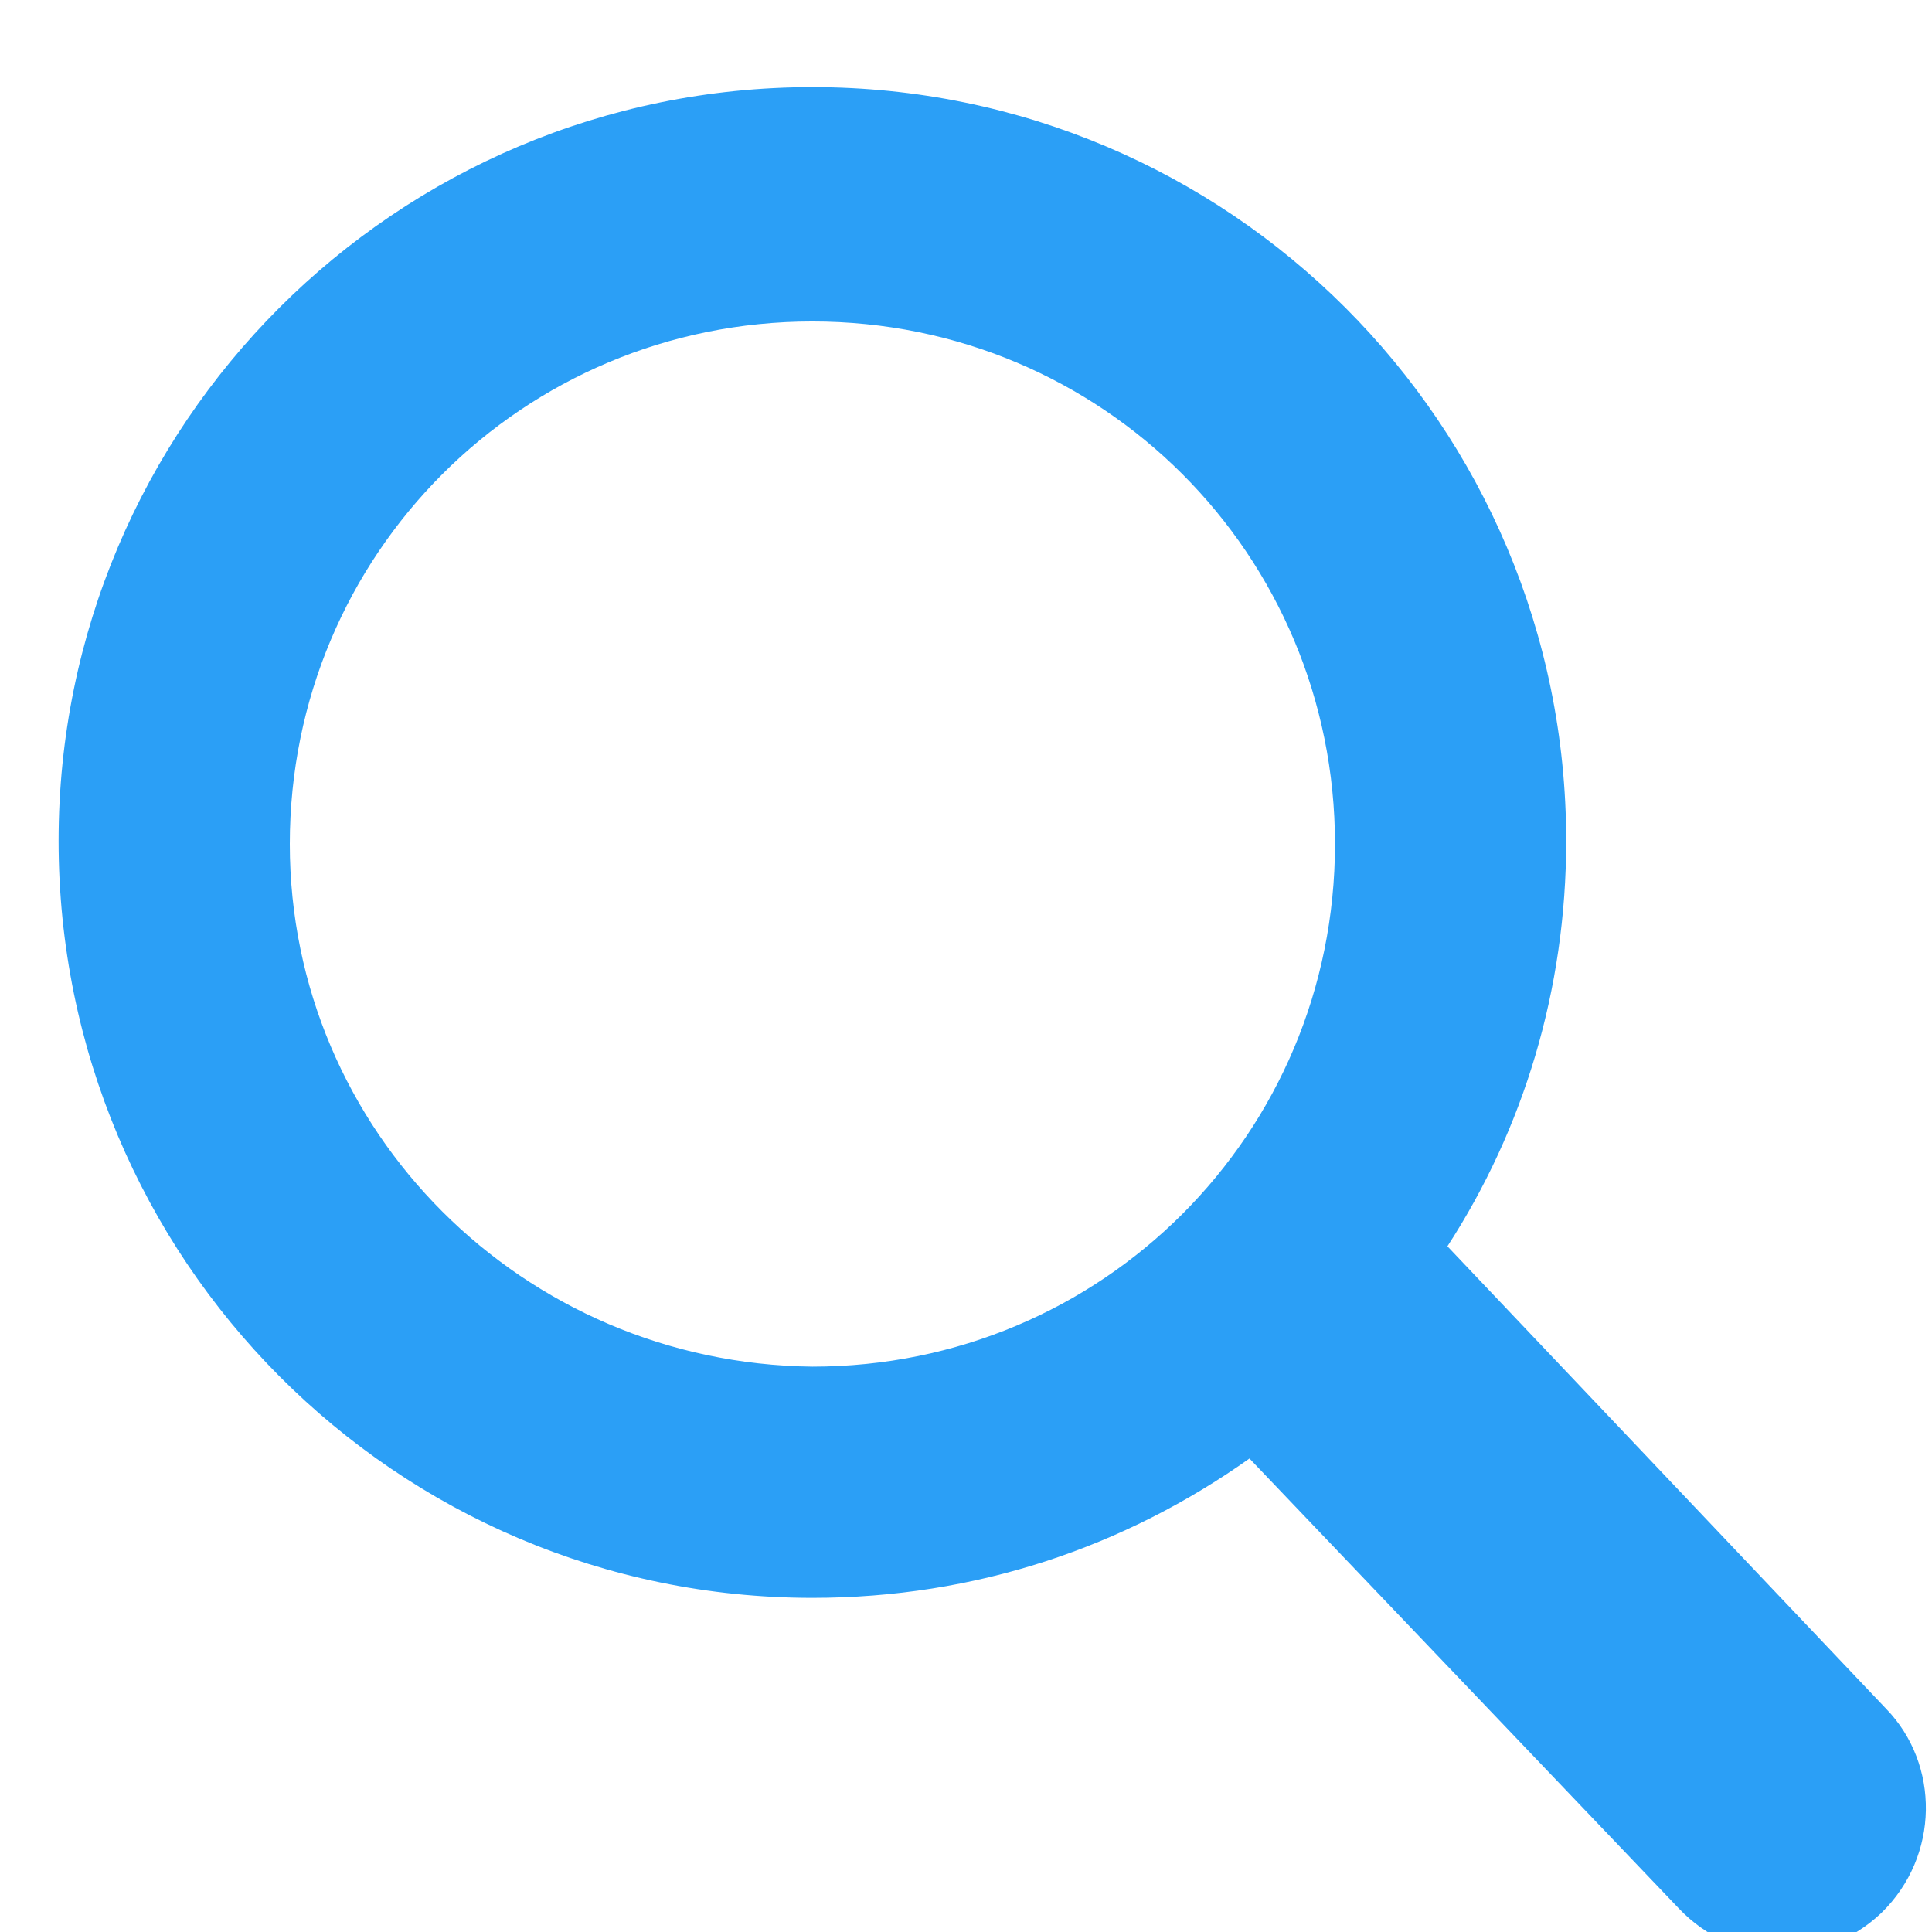
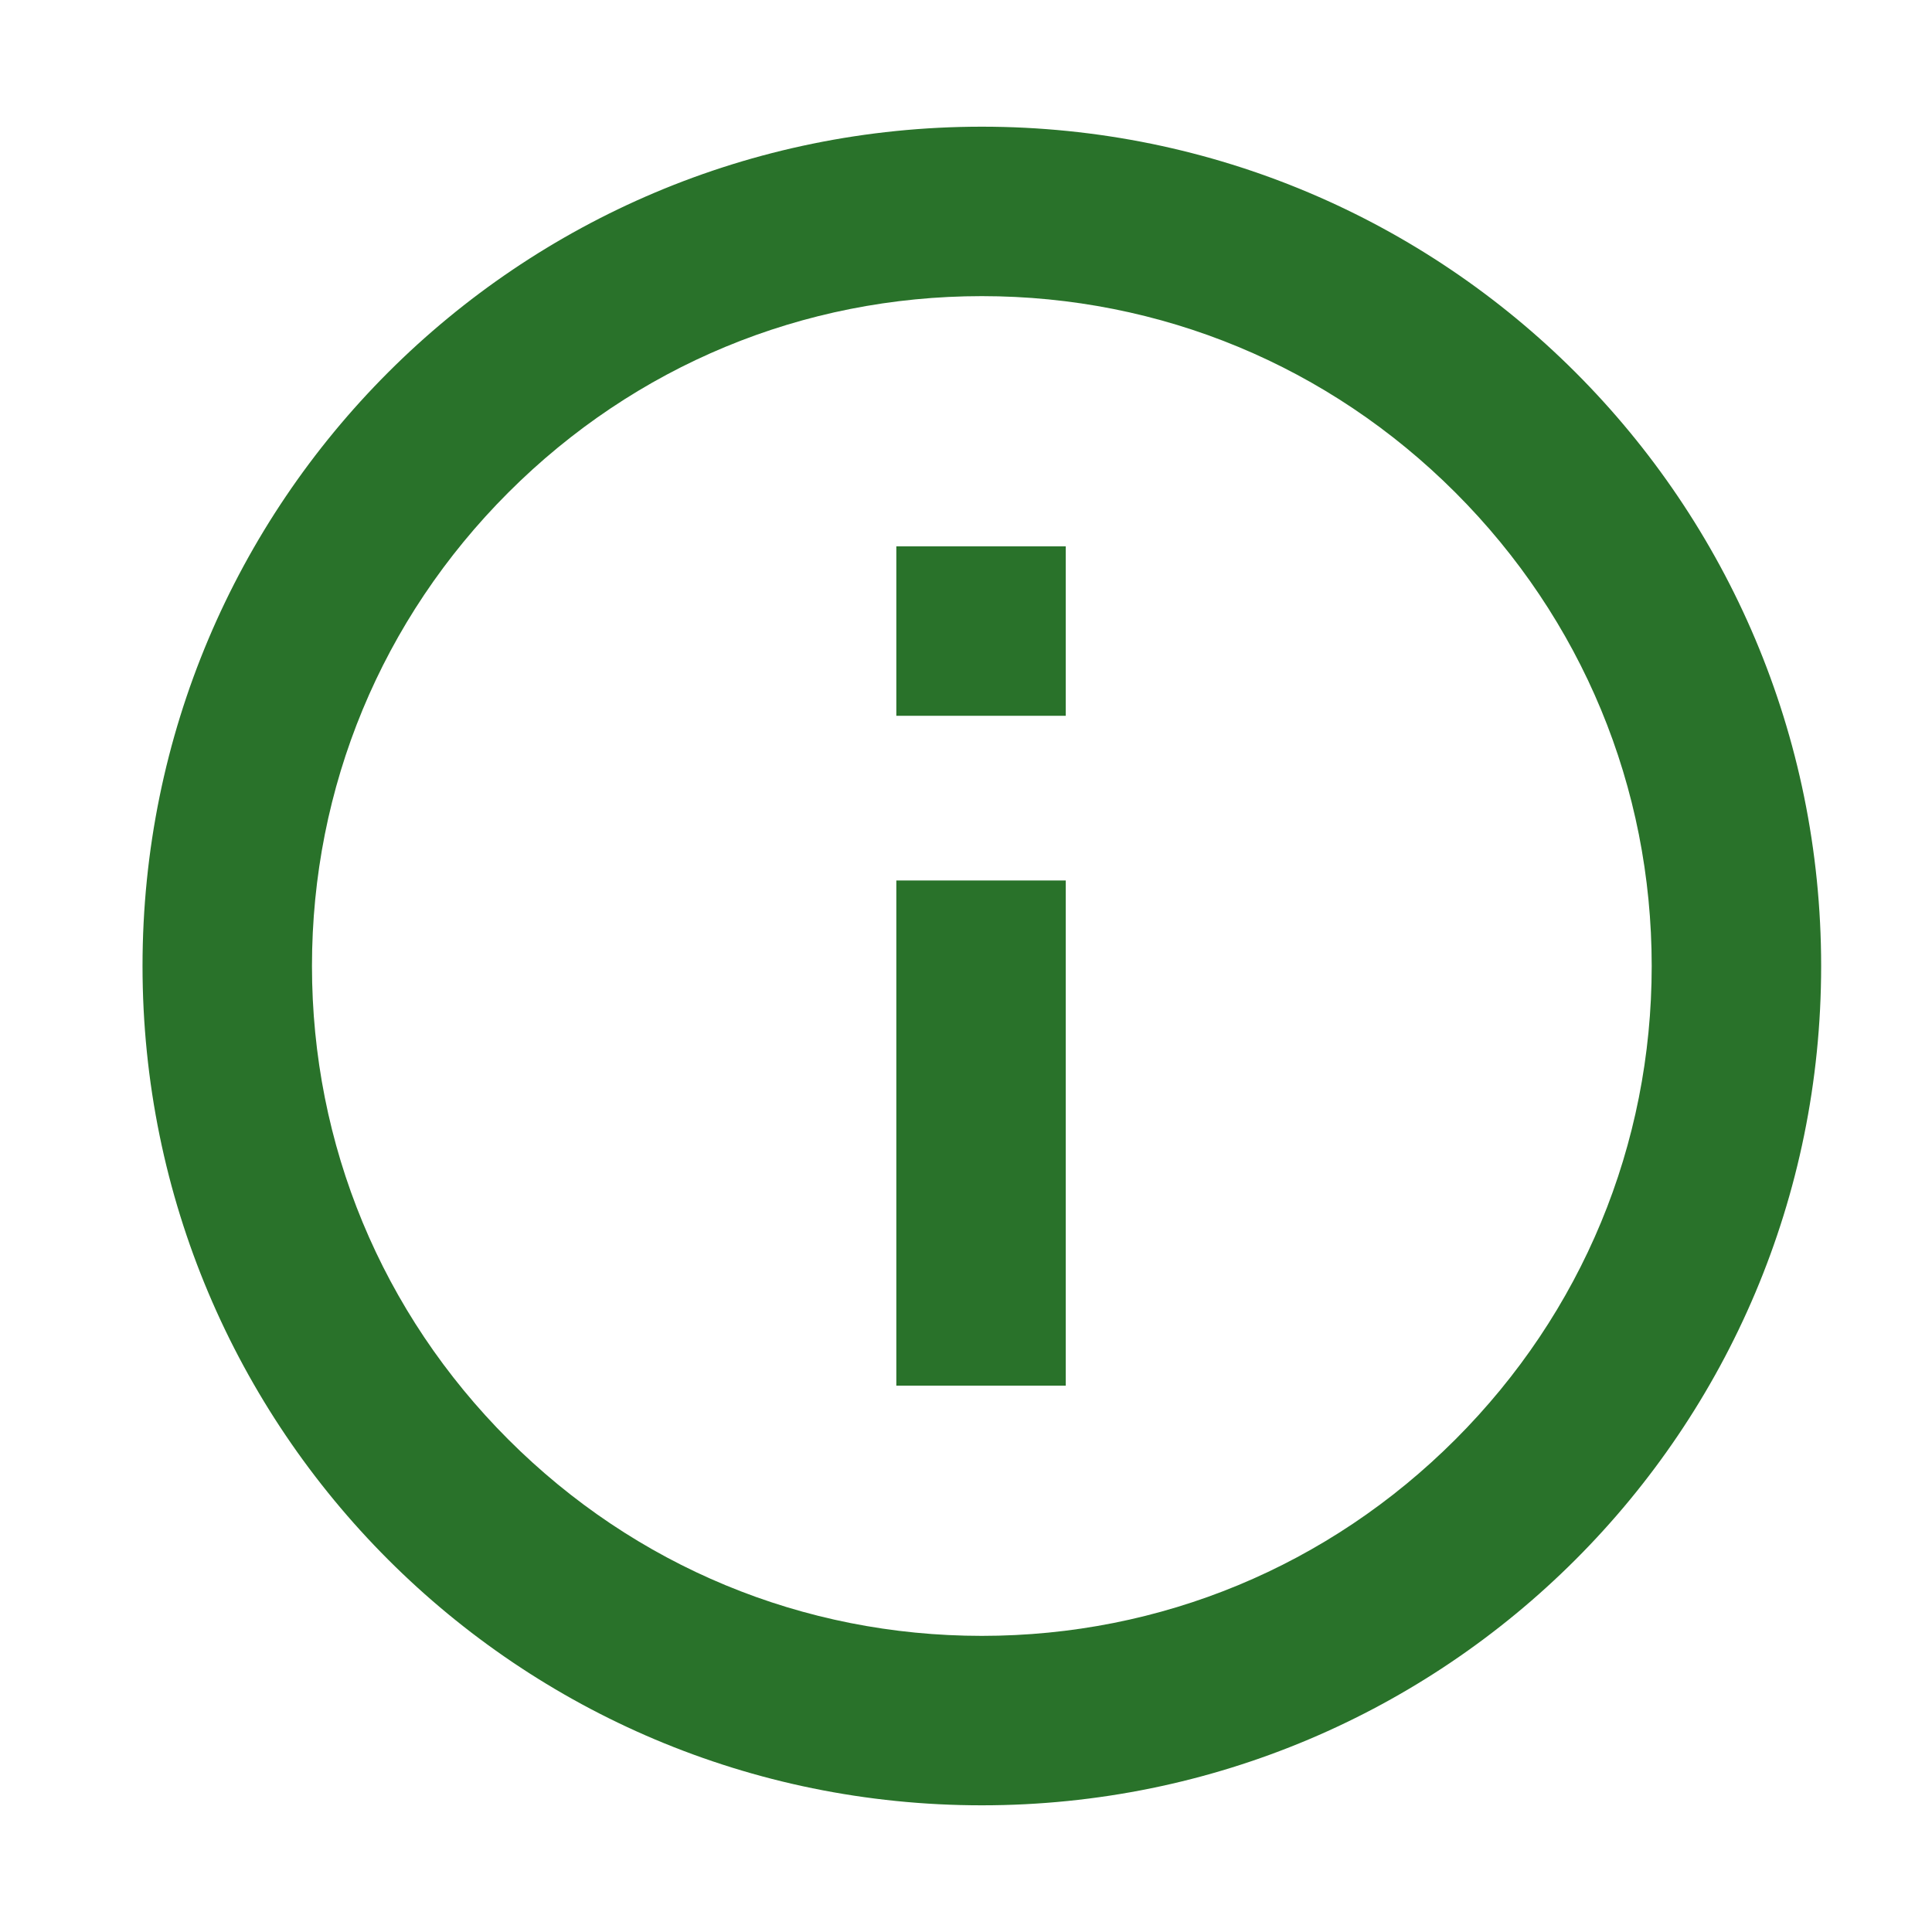
- <svg xmlns="http://www.w3.org/2000/svg" version="1.1" id="overview" viewBox="0 0 122 122">
+ <svg xmlns="http://www.w3.org/2000/svg" version="1.1" id="overview" x="0px" y="0px" viewBox="0 0 122 122" style="enable-background:new 0 0 122 122;" xml:space="preserve">
  <style type="text/css">
- 	.st0{fill:#2b9ff6;}
+ 	.st0{fill:#29722A;}
</style>
-   <path class="st0" d="M119.1,107.9L91.4,78.7c4.8-7.4,7.5-16.2,7.5-25.6c0-26.3-21.3-47.6-47.6-47.6S3.7,26.8,3.7,53.1  c0,26.4,21.3,47.8,47.6,47.8c10.3,0,19.7-3.2,27.6-8.8l27.1,28.4c3.5,3.7,9.1,3.8,12.8,0.3C122.5,117.2,122.5,111.4,119.1,107.9z   M18.3,53.3c0-18.3,14.7-33,33-33s33,14.7,33,33s-14.7,33-33,33C33,86.1,18.3,71.4,18.3,53.3z" />
+   <g>
+     <path class="st0" d="M62,18.7c11.3,0,21.9,4.4,29.9,12.4c8,8,12.4,18.6,12.4,29.9s-4.4,21.9-12.4,29.9c-8,8-18.6,12.4-29.9,12.4   s-21.9-4.4-29.9-12.4c-8-8-12.4-18.6-12.4-29.9s4.4-21.9,12.4-29.9C40.1,23.1,50.7,18.7,62,18.7 M62,8C32.7,8,9,31.7,9,61   s23.7,53,53,53s53-23.7,53-53S91.3,8,62,8z" />
+     <path class="st0" d="M67.4,87.5H56.6V55.6h10.7V87.5z M67.4,45.2H56.6V34.5h10.7V45.2z" />
+   </g>
</svg>
